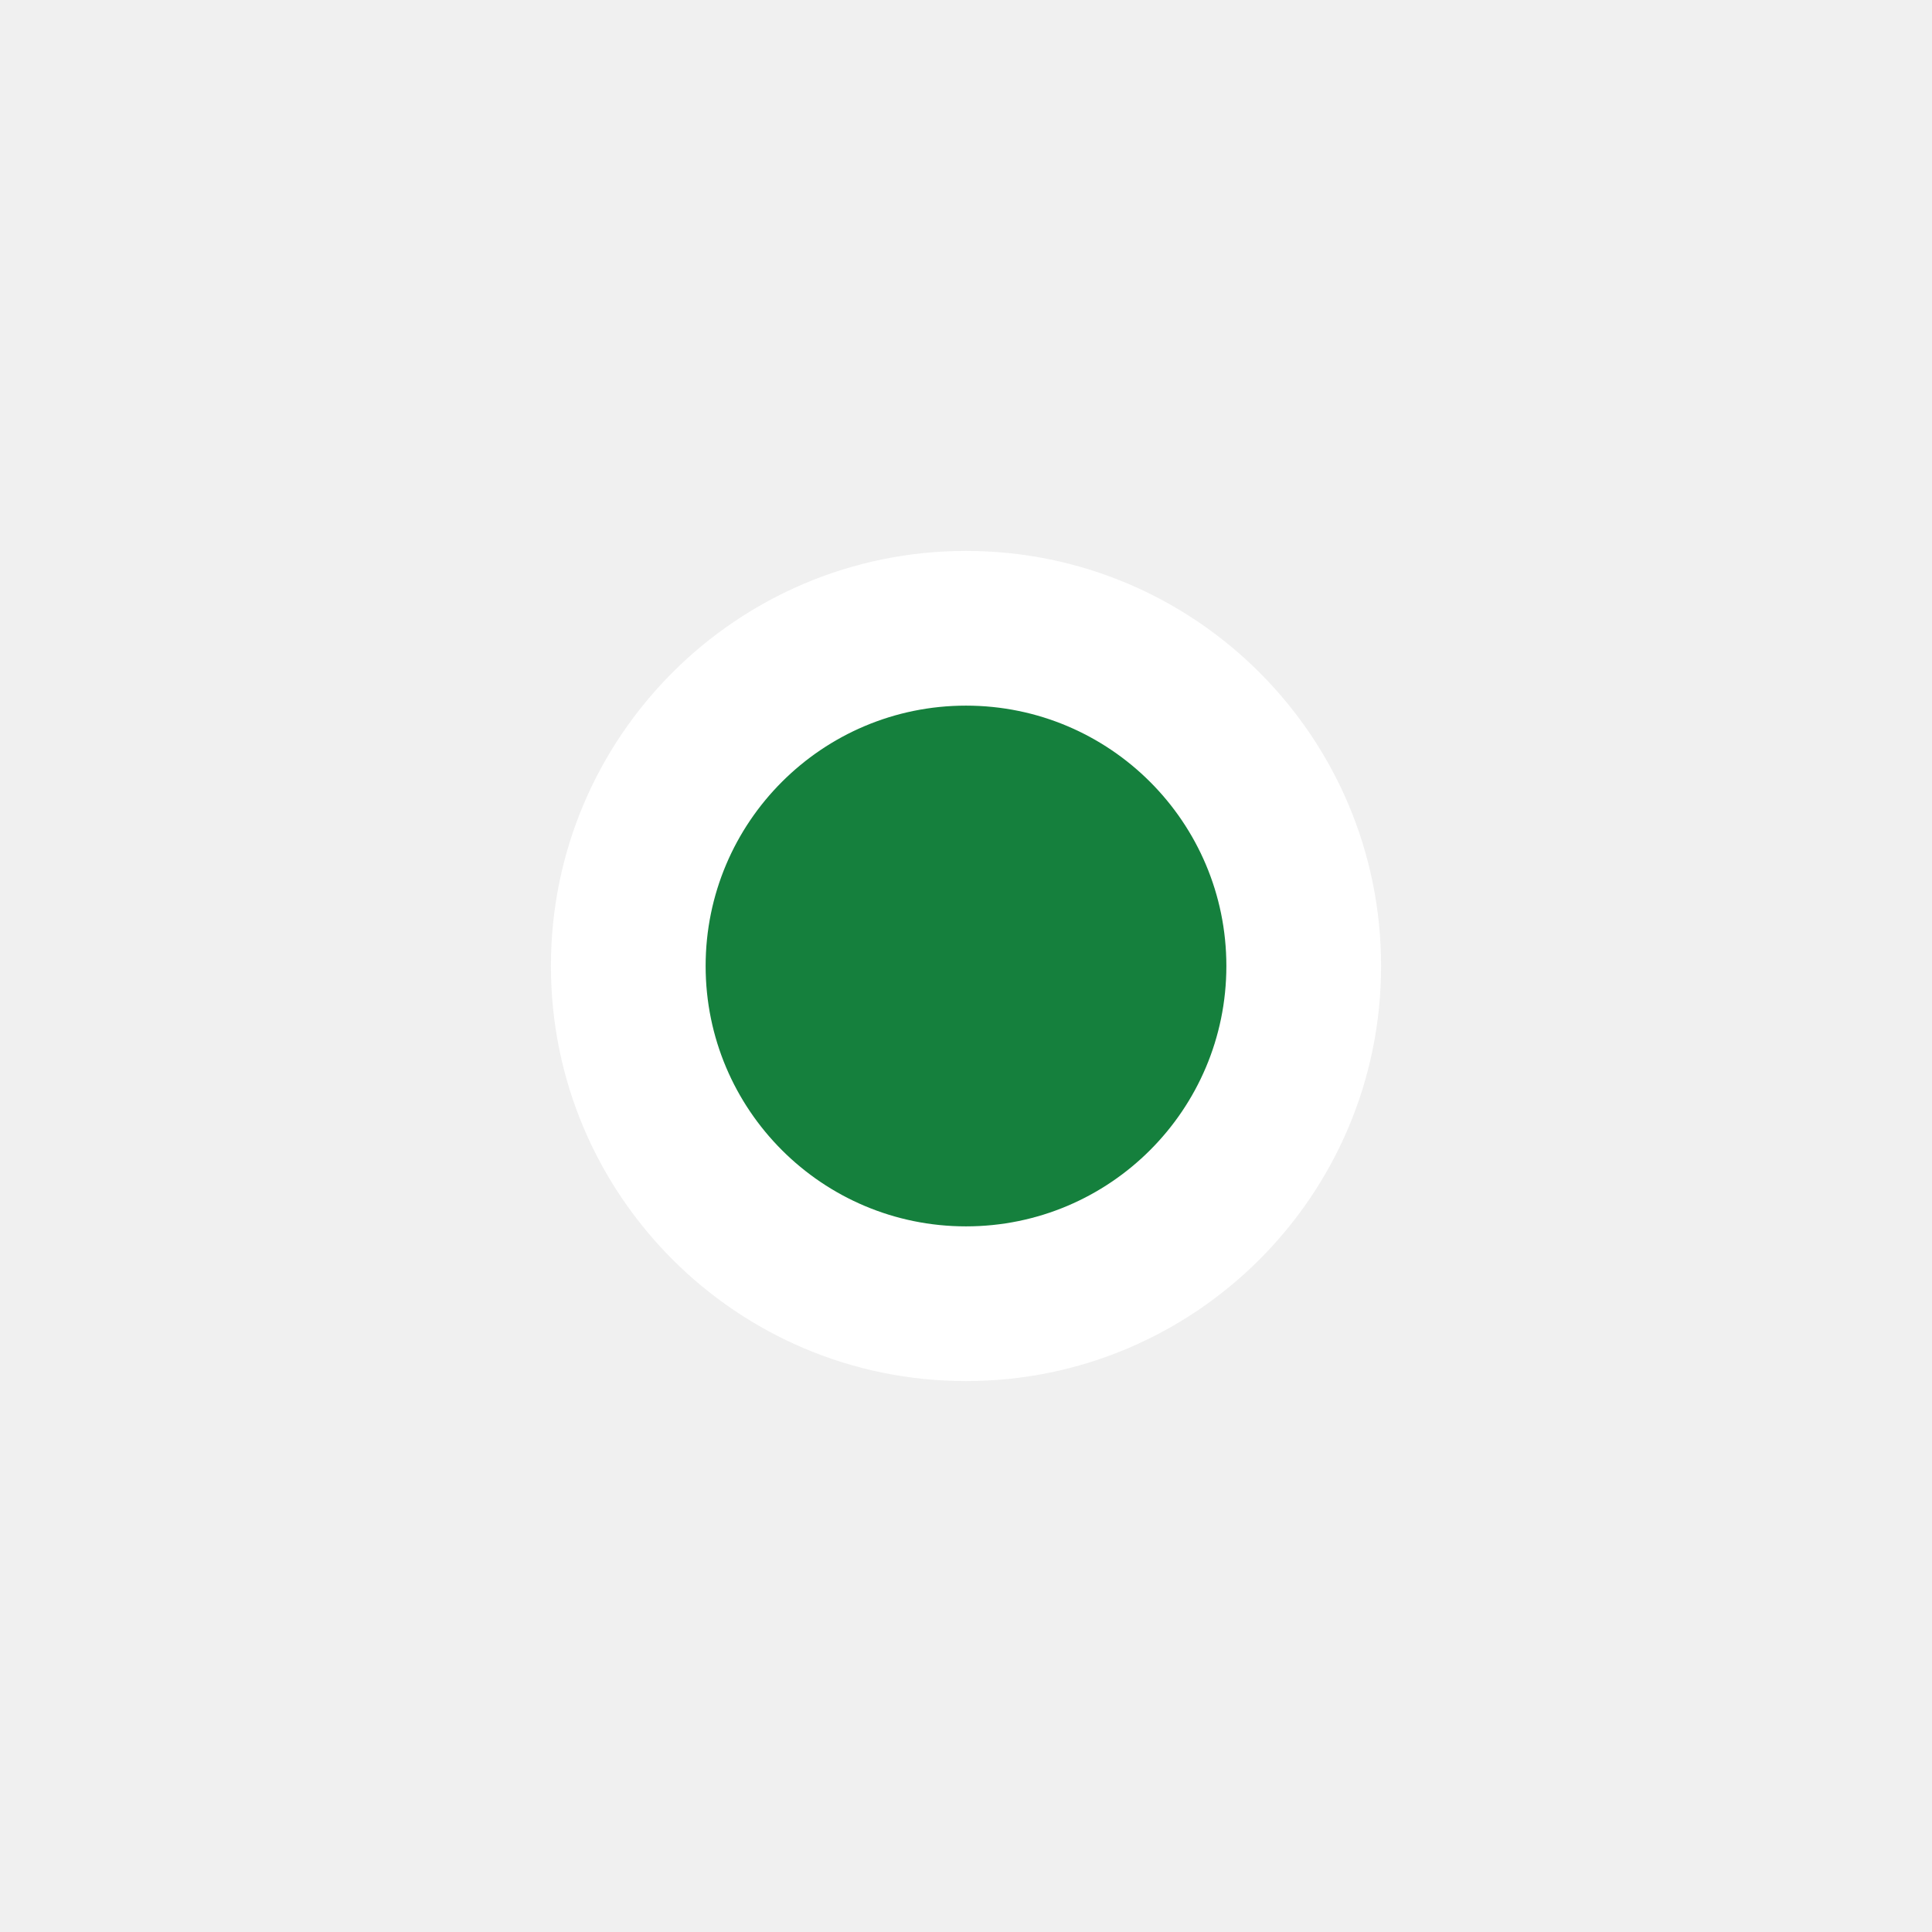
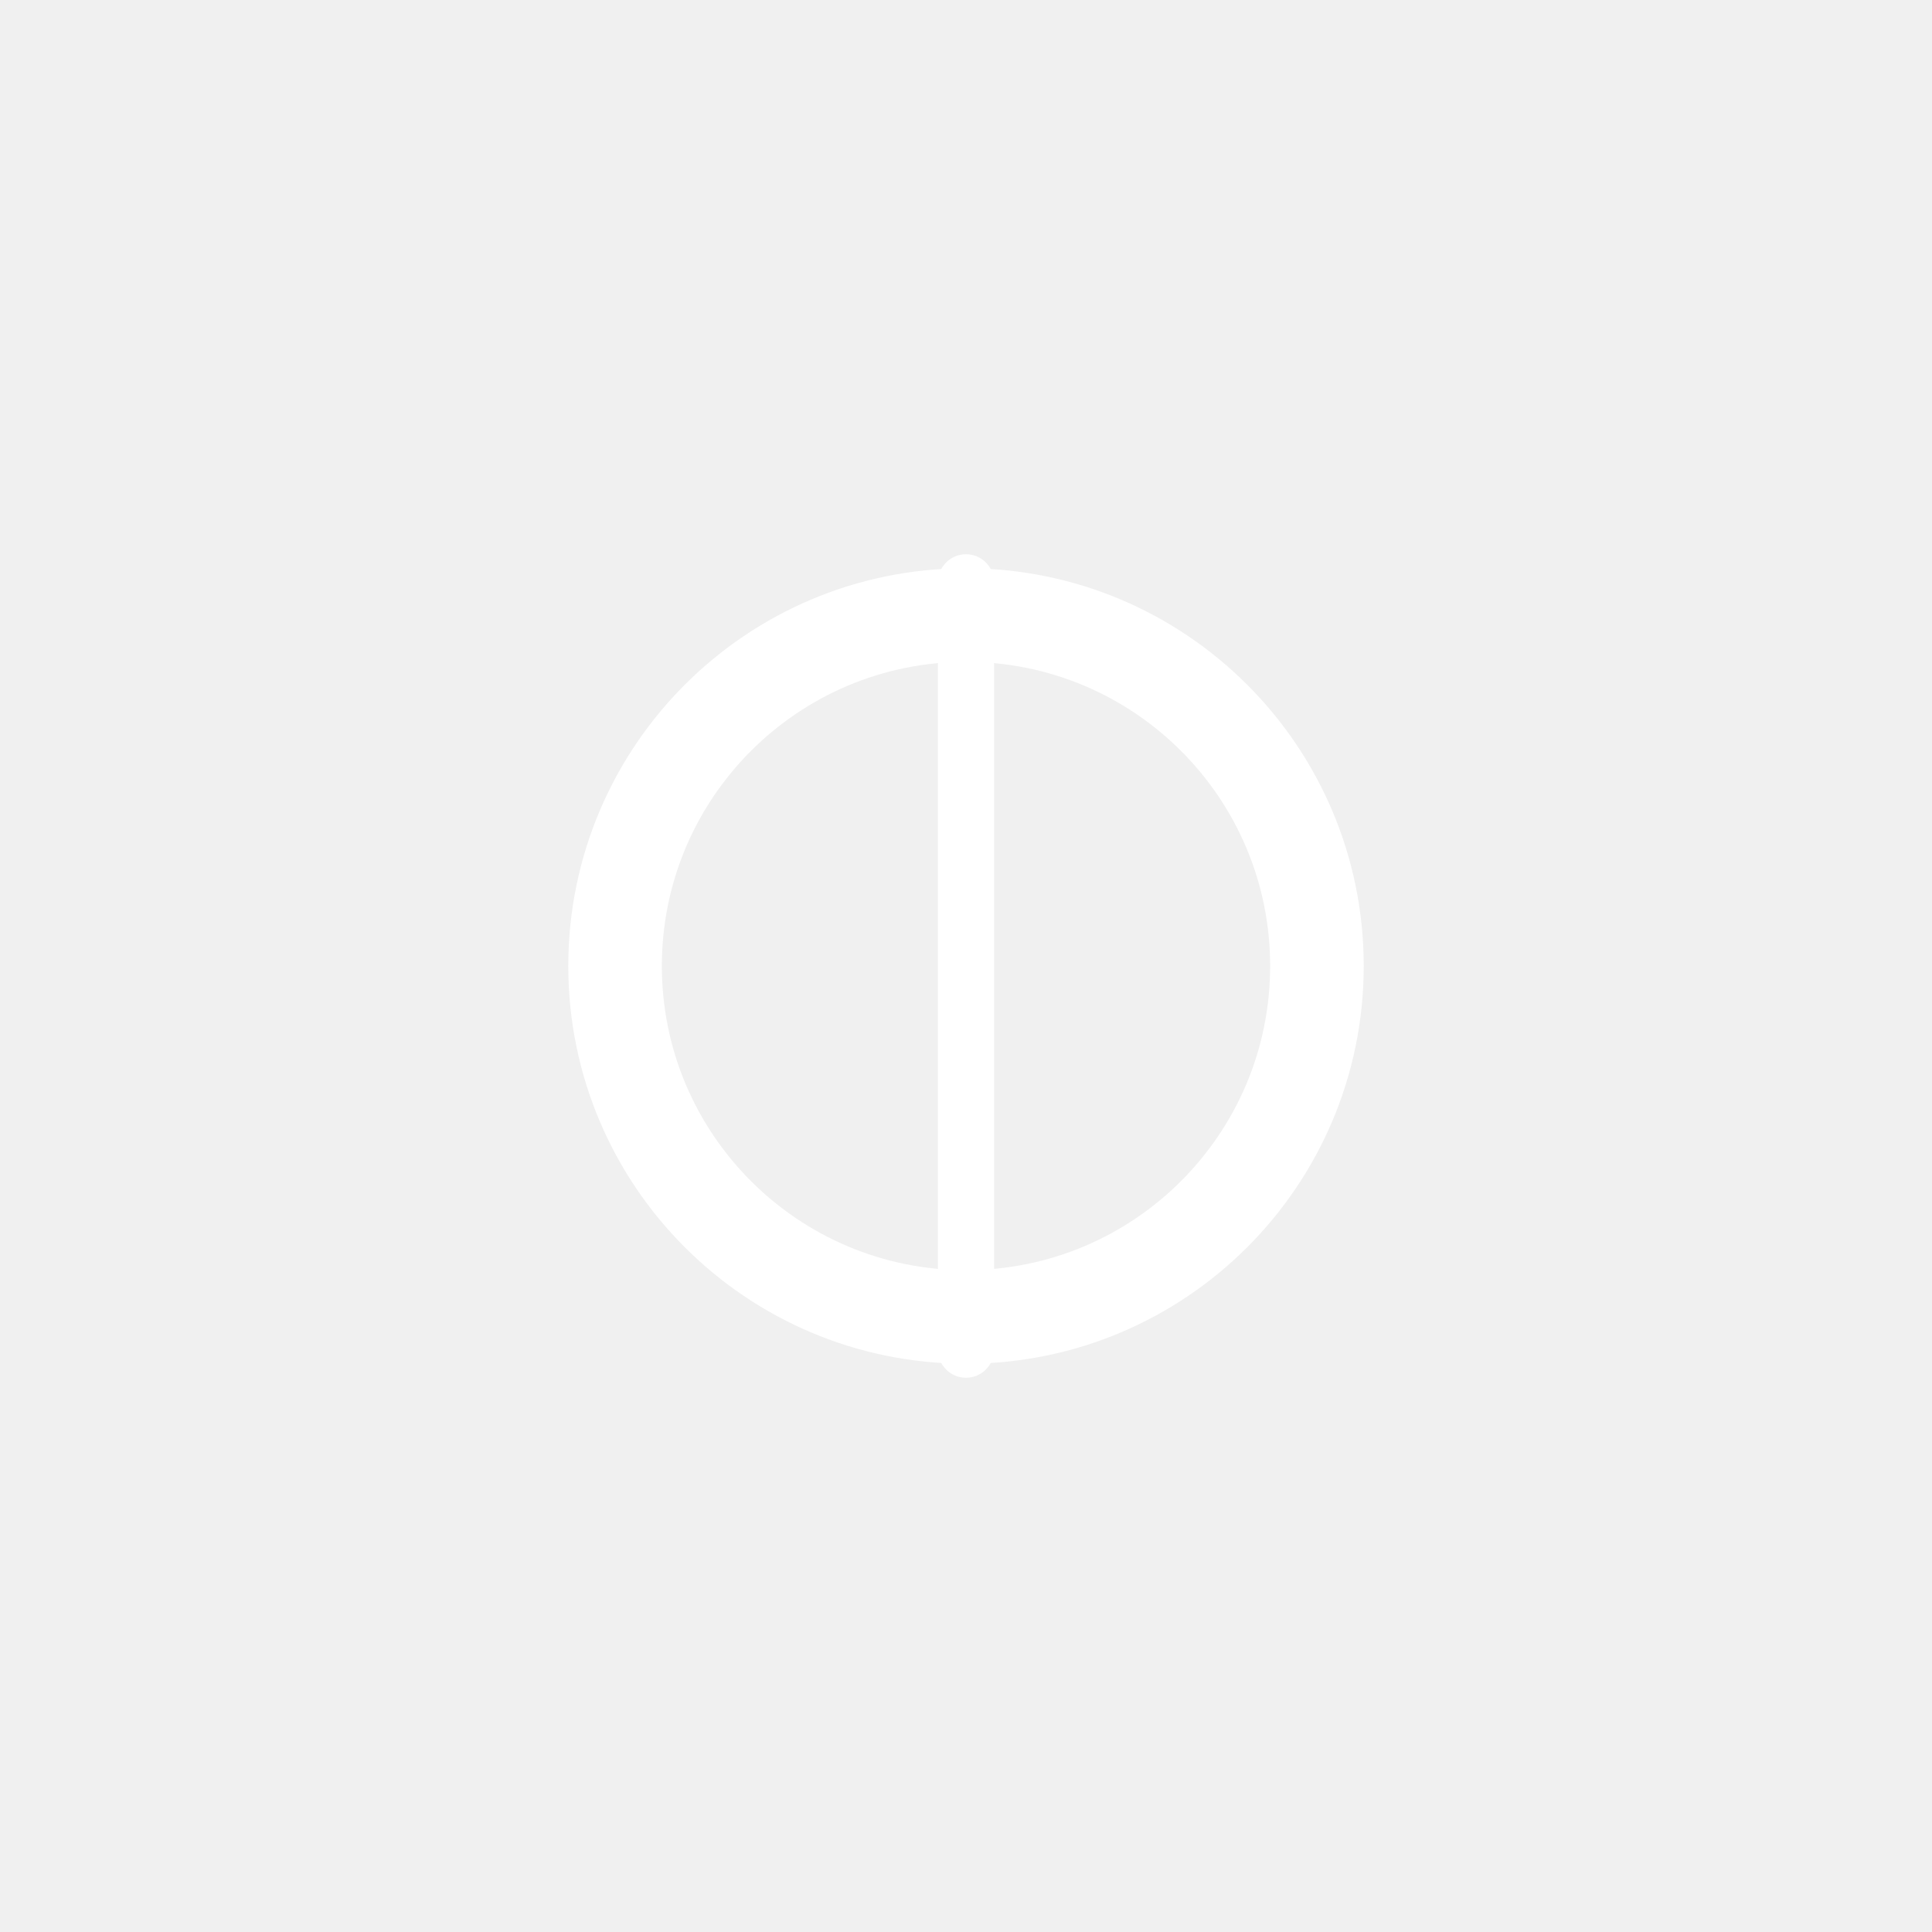
<svg xmlns="http://www.w3.org/2000/svg" viewBox="0 0 1024 1024" width="1024" height="1024">
-   <circle cx="512" cy="512" r="220" fill="#FFFFFF" />
-   <circle cx="512" cy="512" r="138" fill="#15803D" />
+   <g transform="translate(512 512) scale(0.62) translate(-512 -512)">
+     <rect x="488" y="160" width="48" height="704" rx="24" ry="24" fill="#FFFFFF" />
+     <circle cx="512" cy="512" r="300" fill="none" stroke="#FFFFFF" stroke-width="80" />
+   </g>
</svg>
